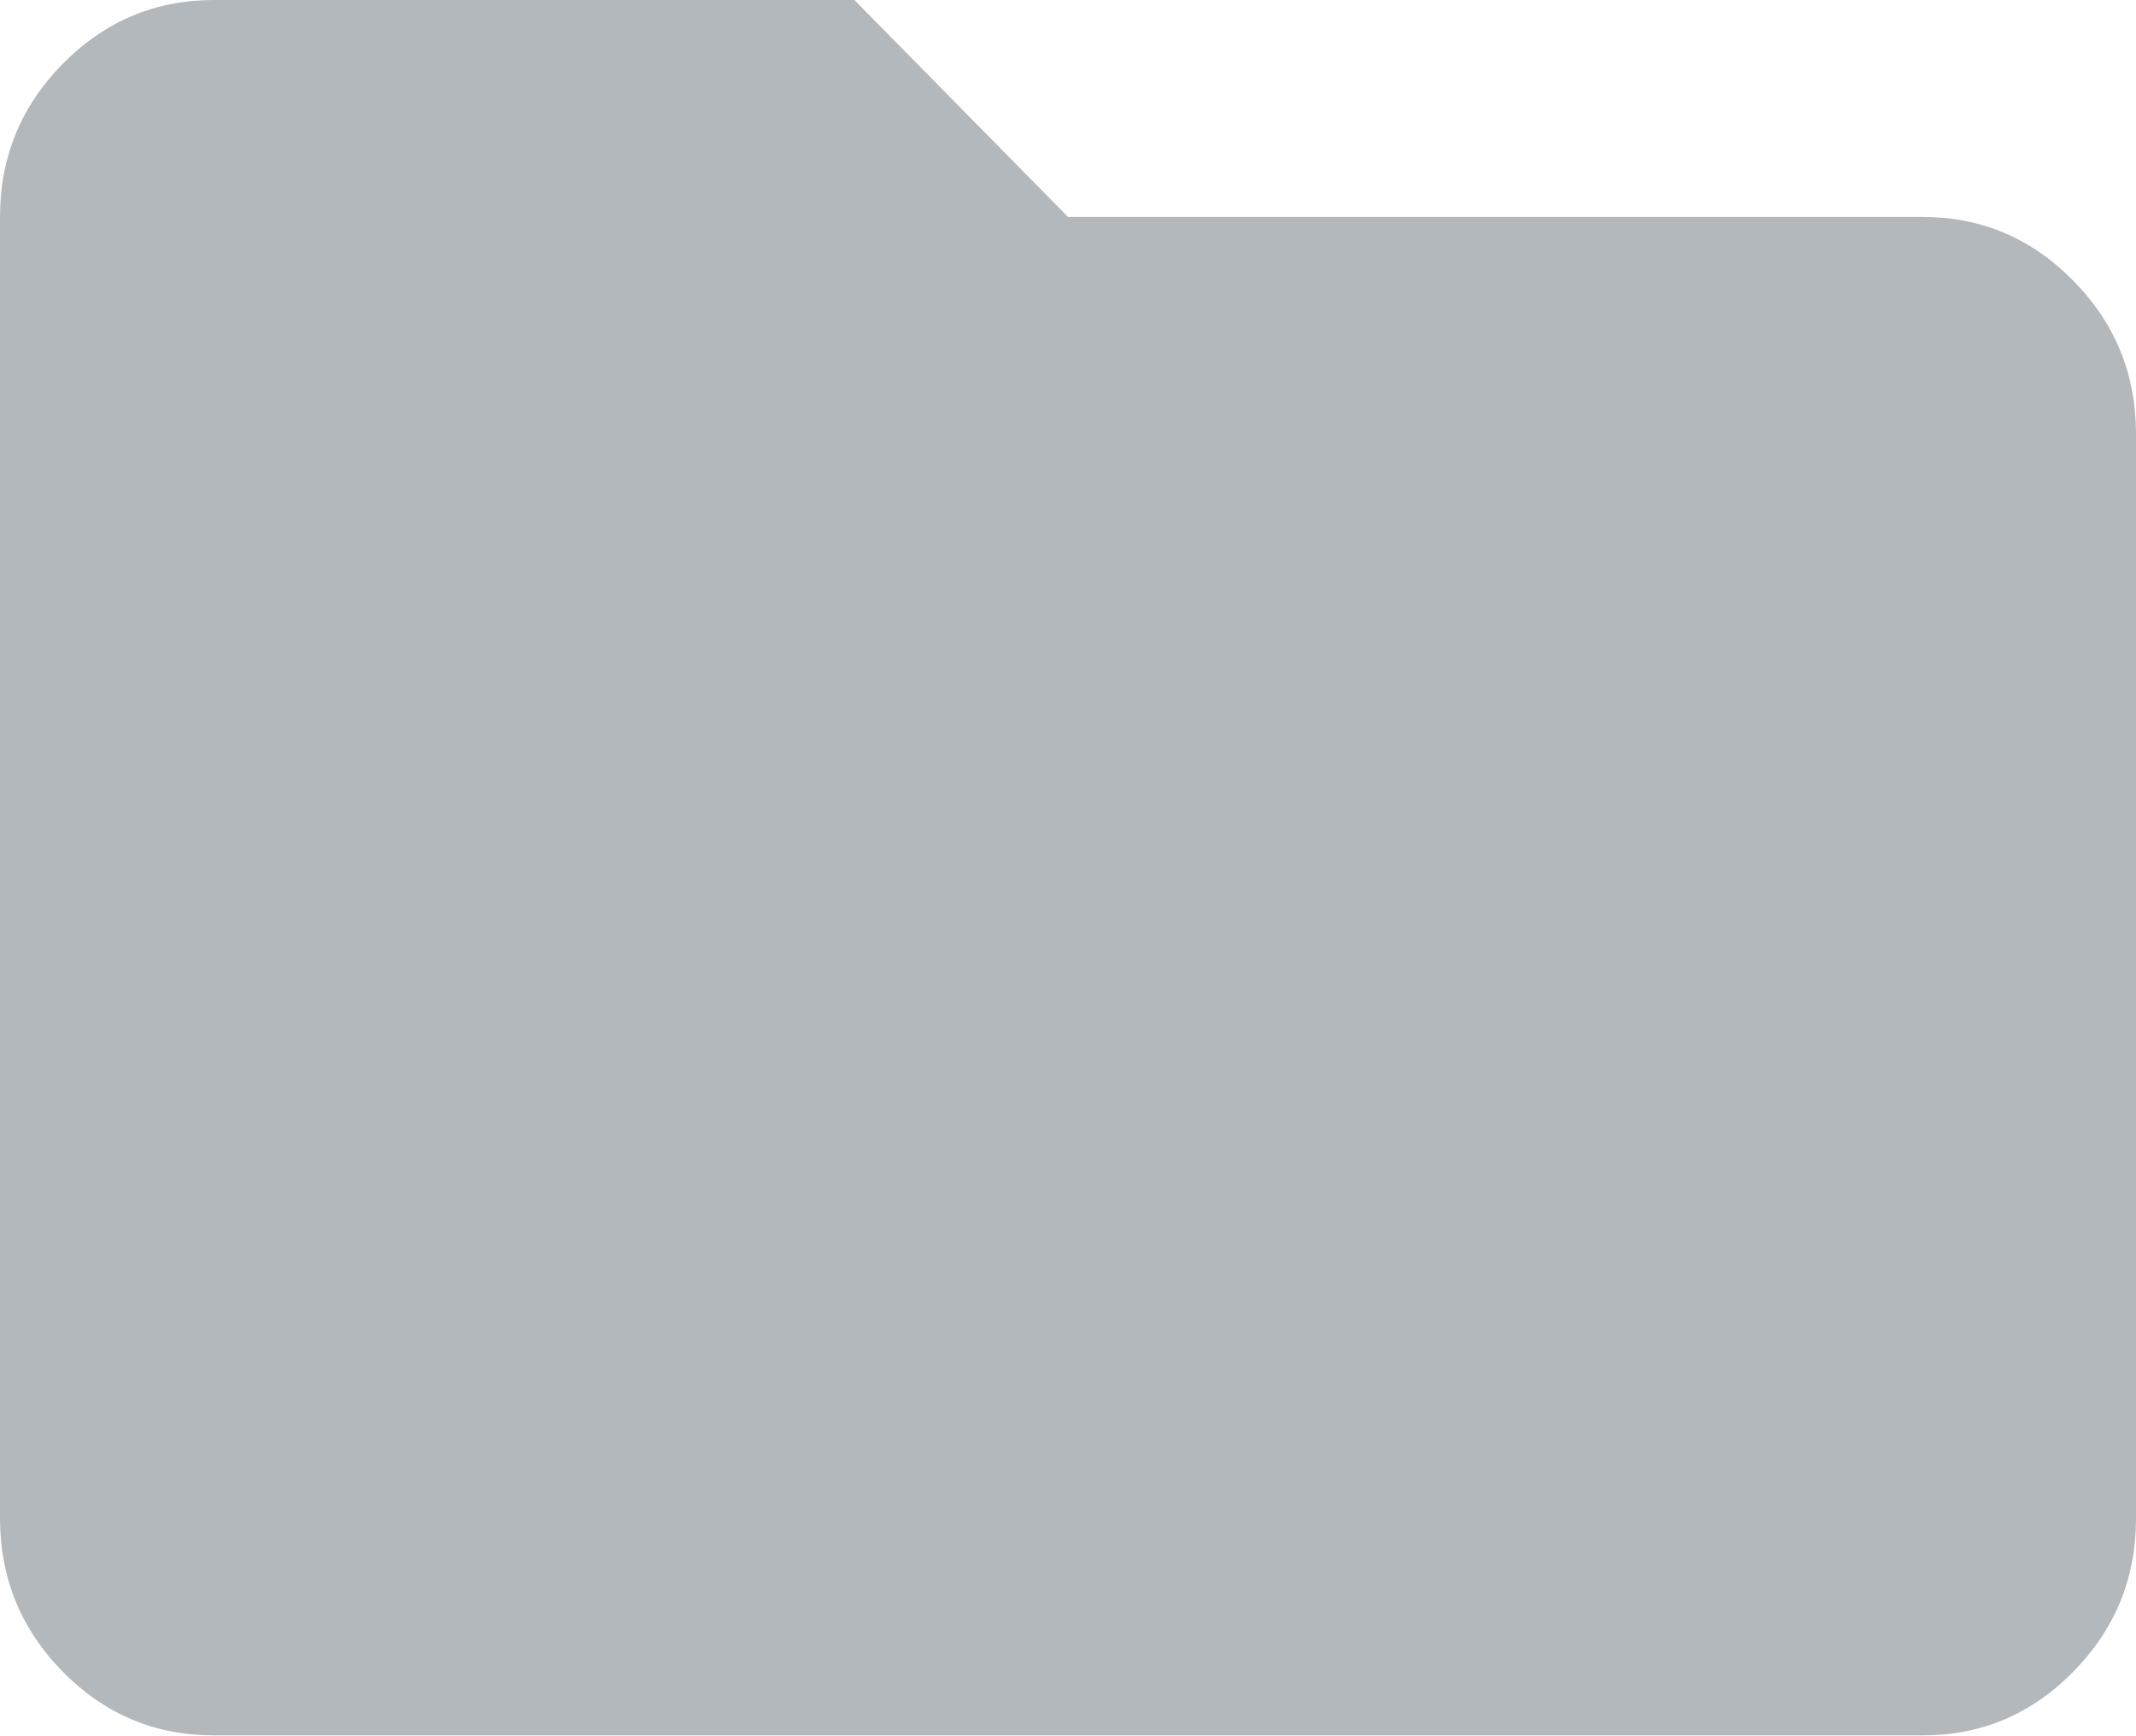
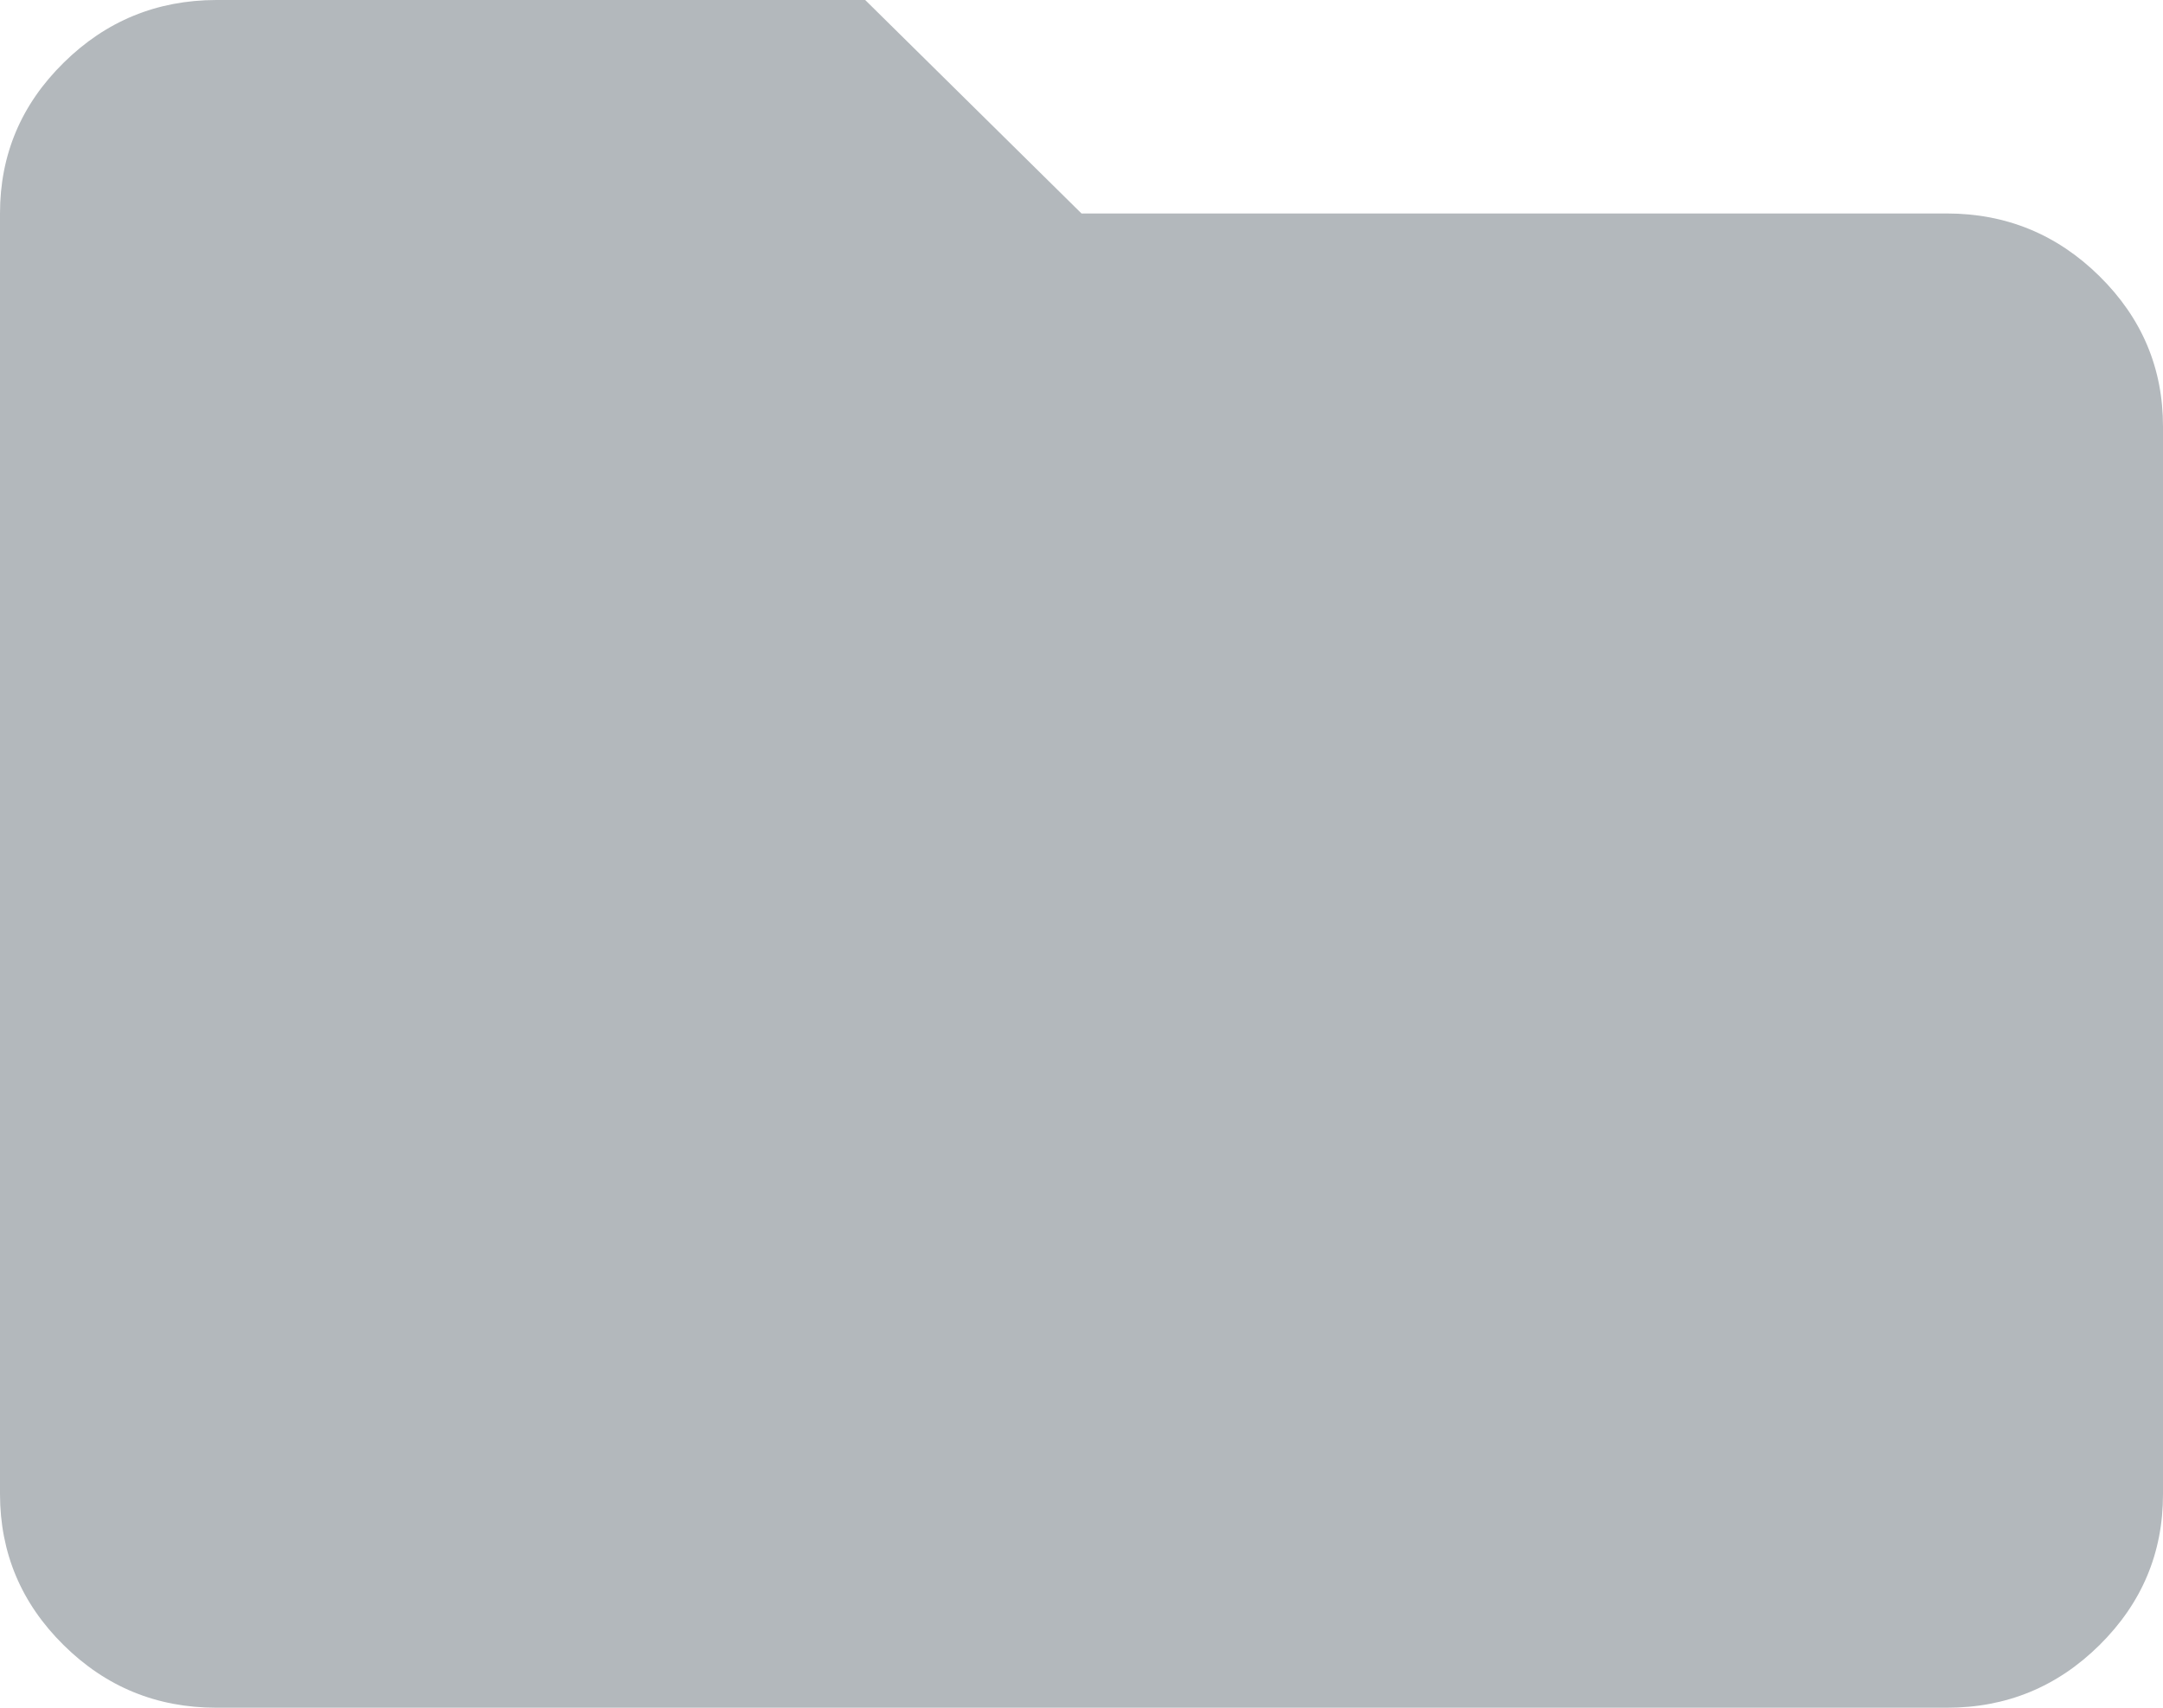
- <svg xmlns="http://www.w3.org/2000/svg" width="16" height="13" viewBox="0 0 16 13" fill="none">
-   <path d="M1.6 13C1.16 13 0.783 12.841 0.47 12.523C0.157 12.205 0.001 11.822 0 11.375V1.625C0 1.178 0.157 0.796 0.47 0.478C0.784 0.16 1.161 0.001 1.6 0H6.4L8 1.625H14.4C14.84 1.625 15.217 1.784 15.53 2.103C15.844 2.421 16 2.804 16 3.25V11.375C16 11.822 15.844 12.205 15.53 12.523C15.217 12.842 14.841 13.001 14.4 13H1.6Z" fill="#B3B8BC" />
+ <svg xmlns="http://www.w3.org/2000/svg" width="19" height="15" viewBox="0 0 19 15" fill="none">
+   <path d="M1.9 15C1.377 15 0.93 14.817 0.559 14.45C0.187 14.083 0.001 13.641 0 13.125V1.875C0 1.359 0.186 0.918 0.559 0.551C0.931 0.184 1.378 0.001 1.9 0H7.6L9.5 1.875H17.1C17.622 1.875 18.07 2.059 18.442 2.426C18.815 2.794 19.001 3.235 19 3.75V13.125C19 13.641 18.814 14.082 18.442 14.45C18.071 14.817 17.623 15.001 17.1 15H1.9Z" fill="#B3B8BC" />
</svg>
